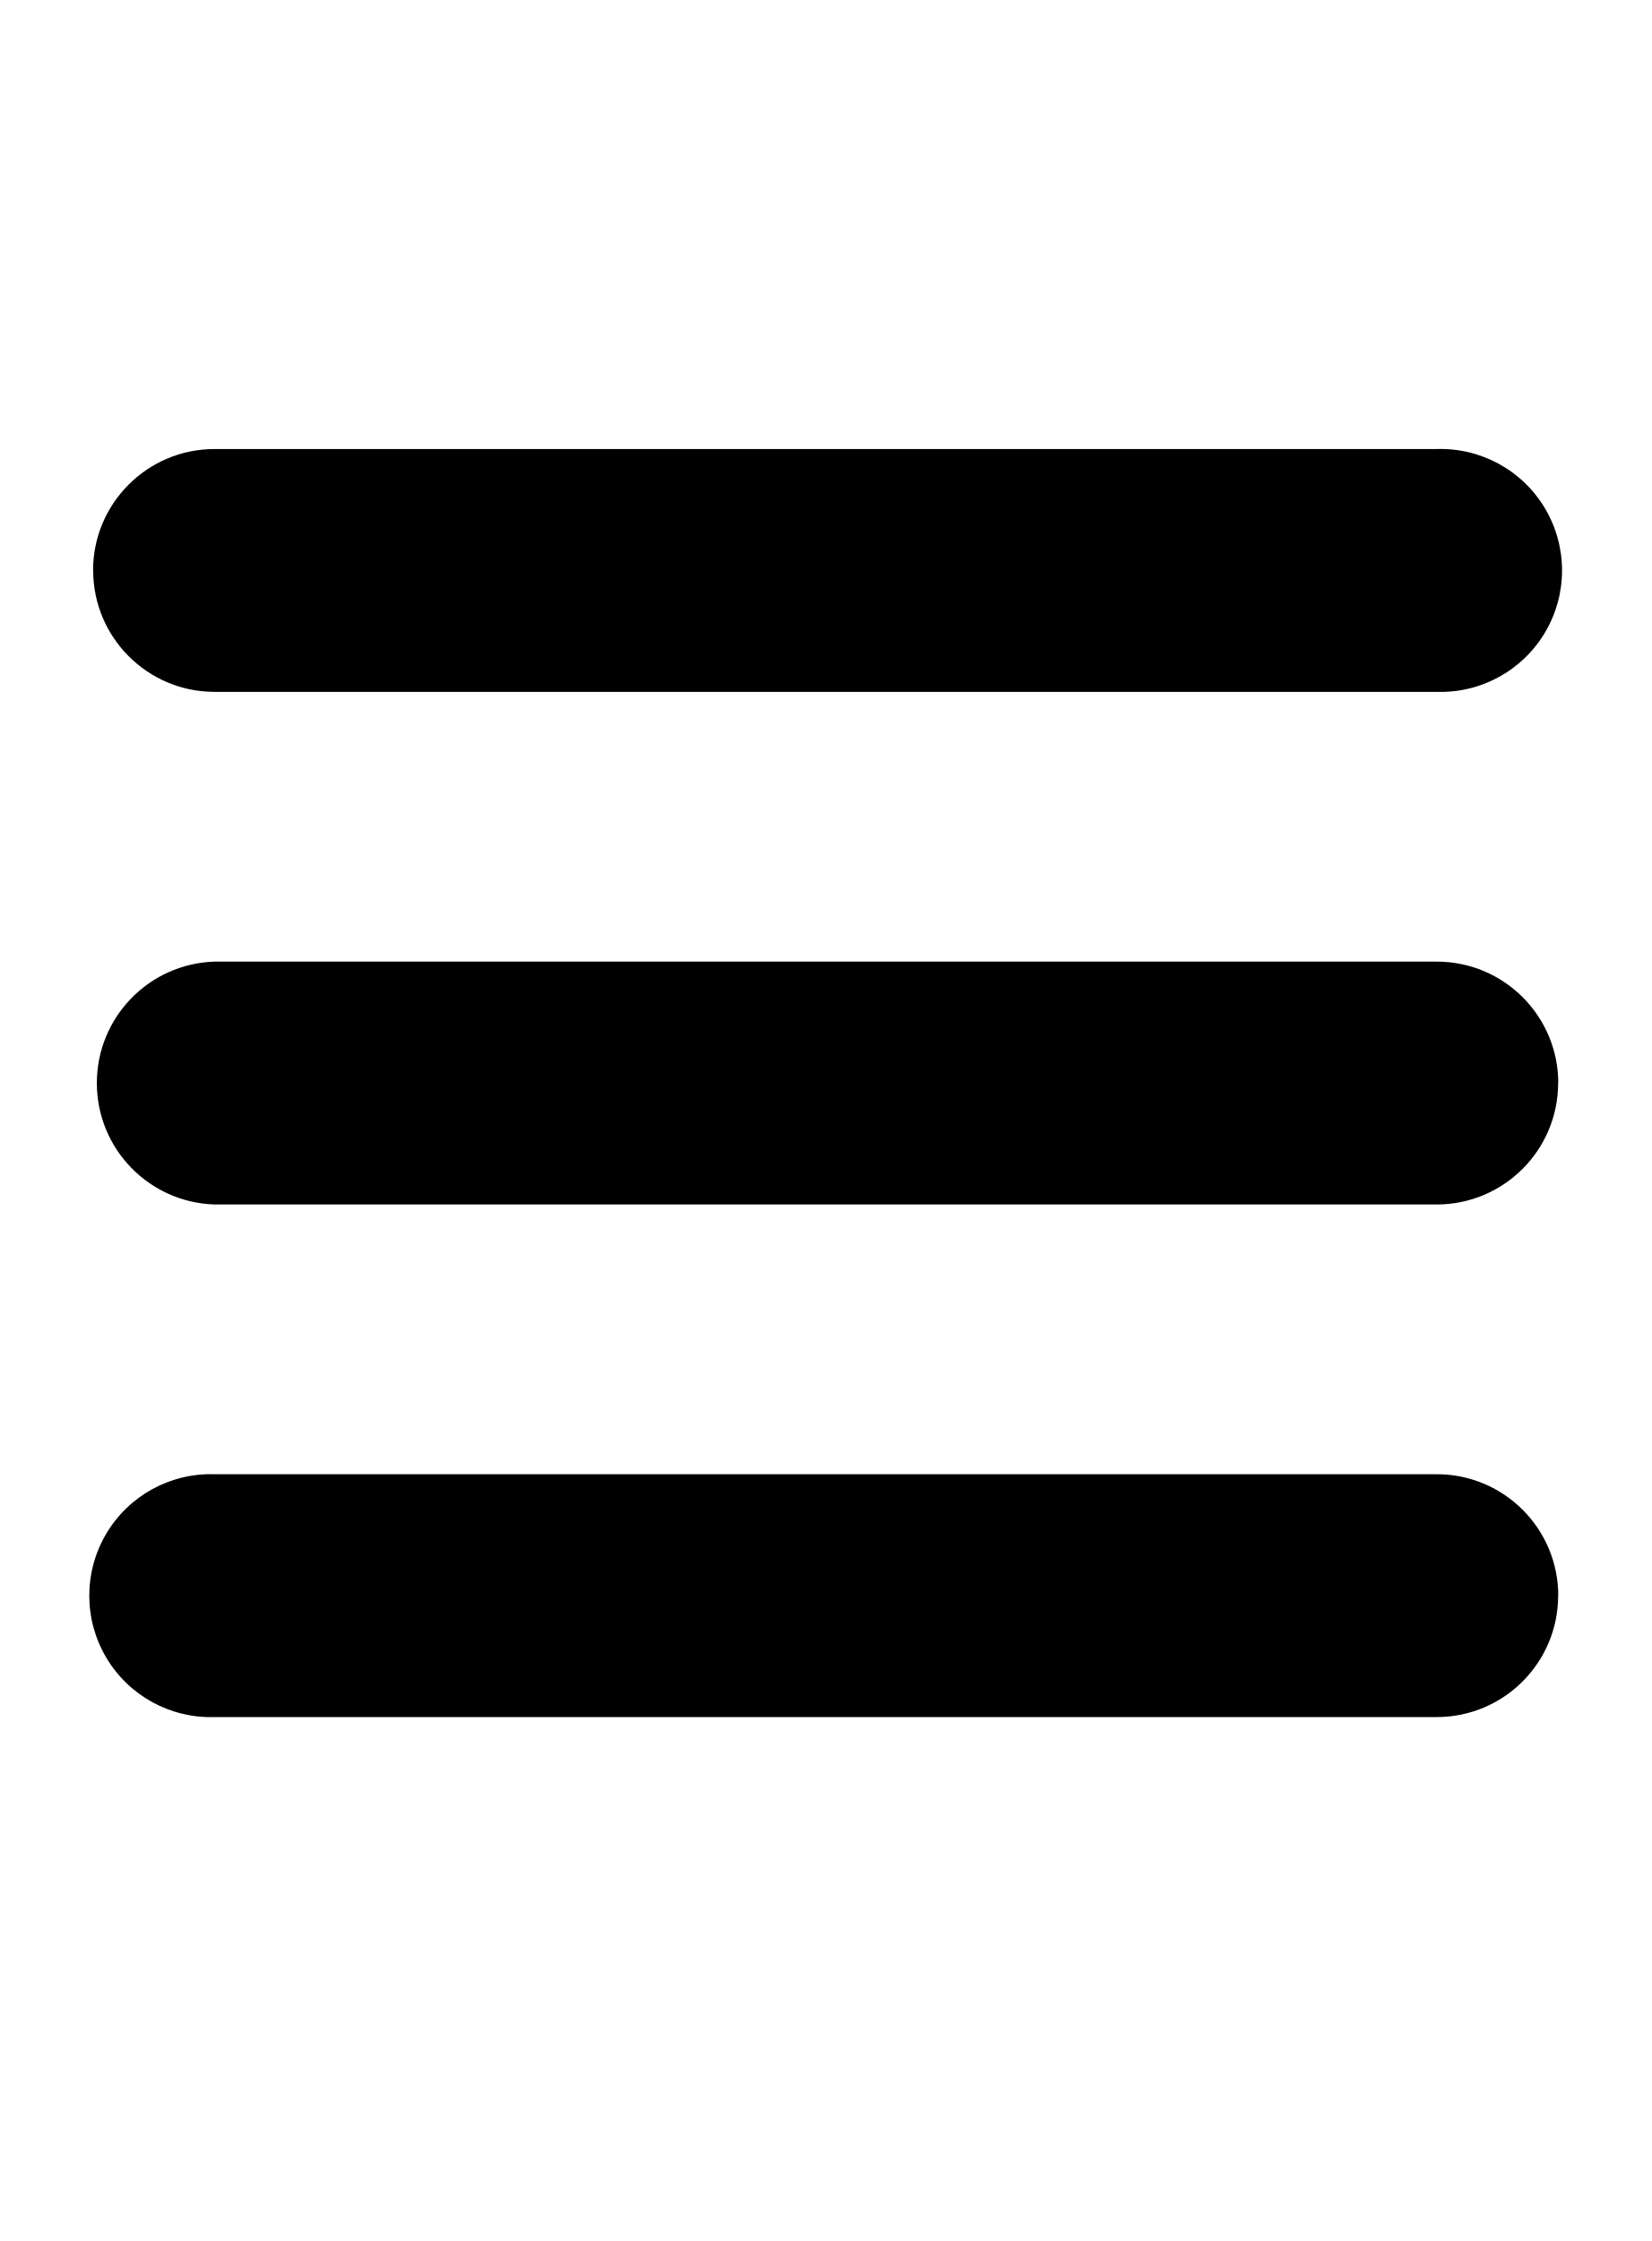
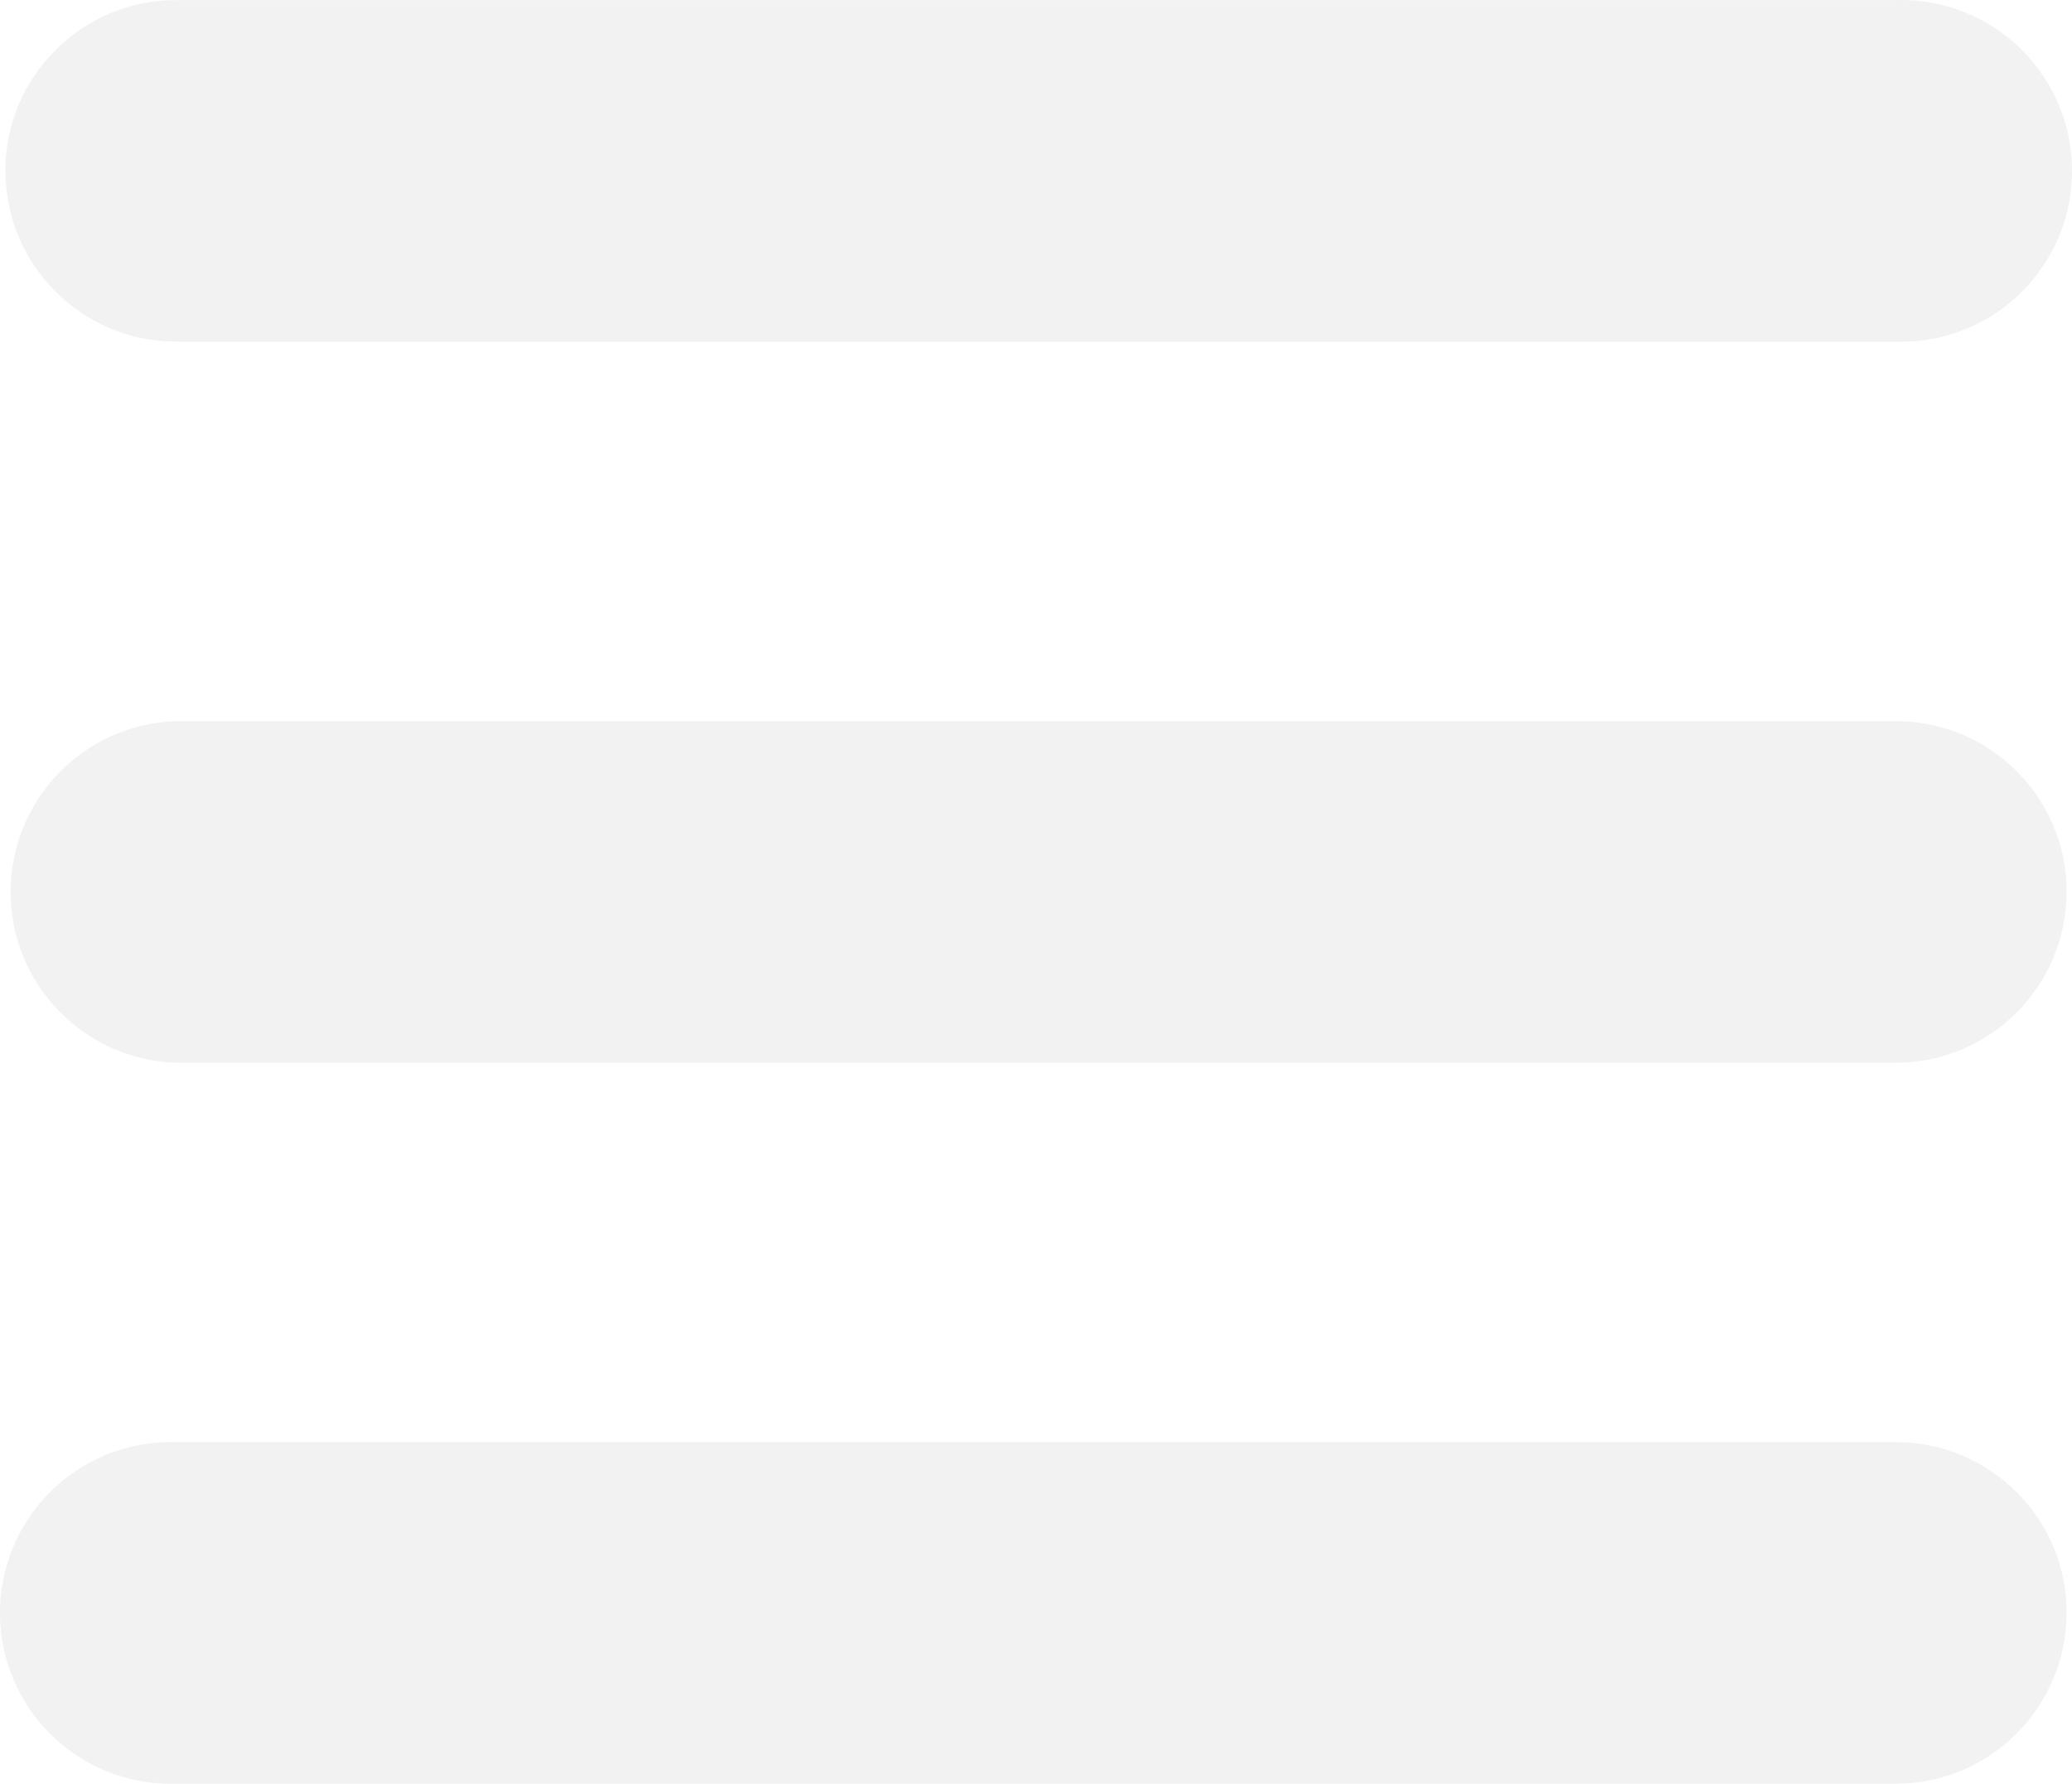
- <svg xmlns="http://www.w3.org/2000/svg" class="cf-icon-svg cf-icon-svg__menu" viewBox="0 0 14 19">
-   <path d="M.789 4.836a1.03 1.03 0 0 1 1.03-1.029h10.363a1.03 1.03 0 1 1 0 2.059H1.818A1.03 1.03 0 0 1 .79 4.836zm12.422 4.347a1.03 1.03 0 0 1-1.03 1.029H1.819a1.03 1.03 0 0 1 0-2.059h10.364a1.03 1.03 0 0 1 1.029 1.03zm0 4.345a1.03 1.03 0 0 1-1.03 1.03H1.819a1.03 1.03 0 1 1 0-2.059h10.364a1.03 1.03 0 0 1 1.029 1.03z" />
+ <svg xmlns="http://www.w3.org/2000/svg" class="cf-icon-svg cf-icon-svg__menu" viewBox="0 0 12.487 10.752" version="1.1" id="svg1">
+   <defs id="defs1" />
+   <path d="M 0.032,1.03 A 1.03,1.03 0 0 1 1.062,5e-4 H 11.425 a 1.03,1.03 0 1 1 0,2.059 H 1.061 A 1.03,1.03 0 0 1 0.033,1.03 Z M 12.454,5.377 a 1.03,1.03 0 0 1 -1.03,1.029 H 1.062 a 1.03,1.03 0 0 1 0,-2.059 H 11.426 a 1.03,1.03 0 0 1 1.029,1.03 z m 0,4.345 a 1.03,1.03 0 0 1 -1.03,1.03 H 1.062 a 1.03,1.03 0 1 1 0,-2.059 H 11.426 a 1.03,1.03 0 0 1 1.029,1.03 z" id="path1" style="fill:#f2f2f2;fill-opacity:1" />
</svg>
